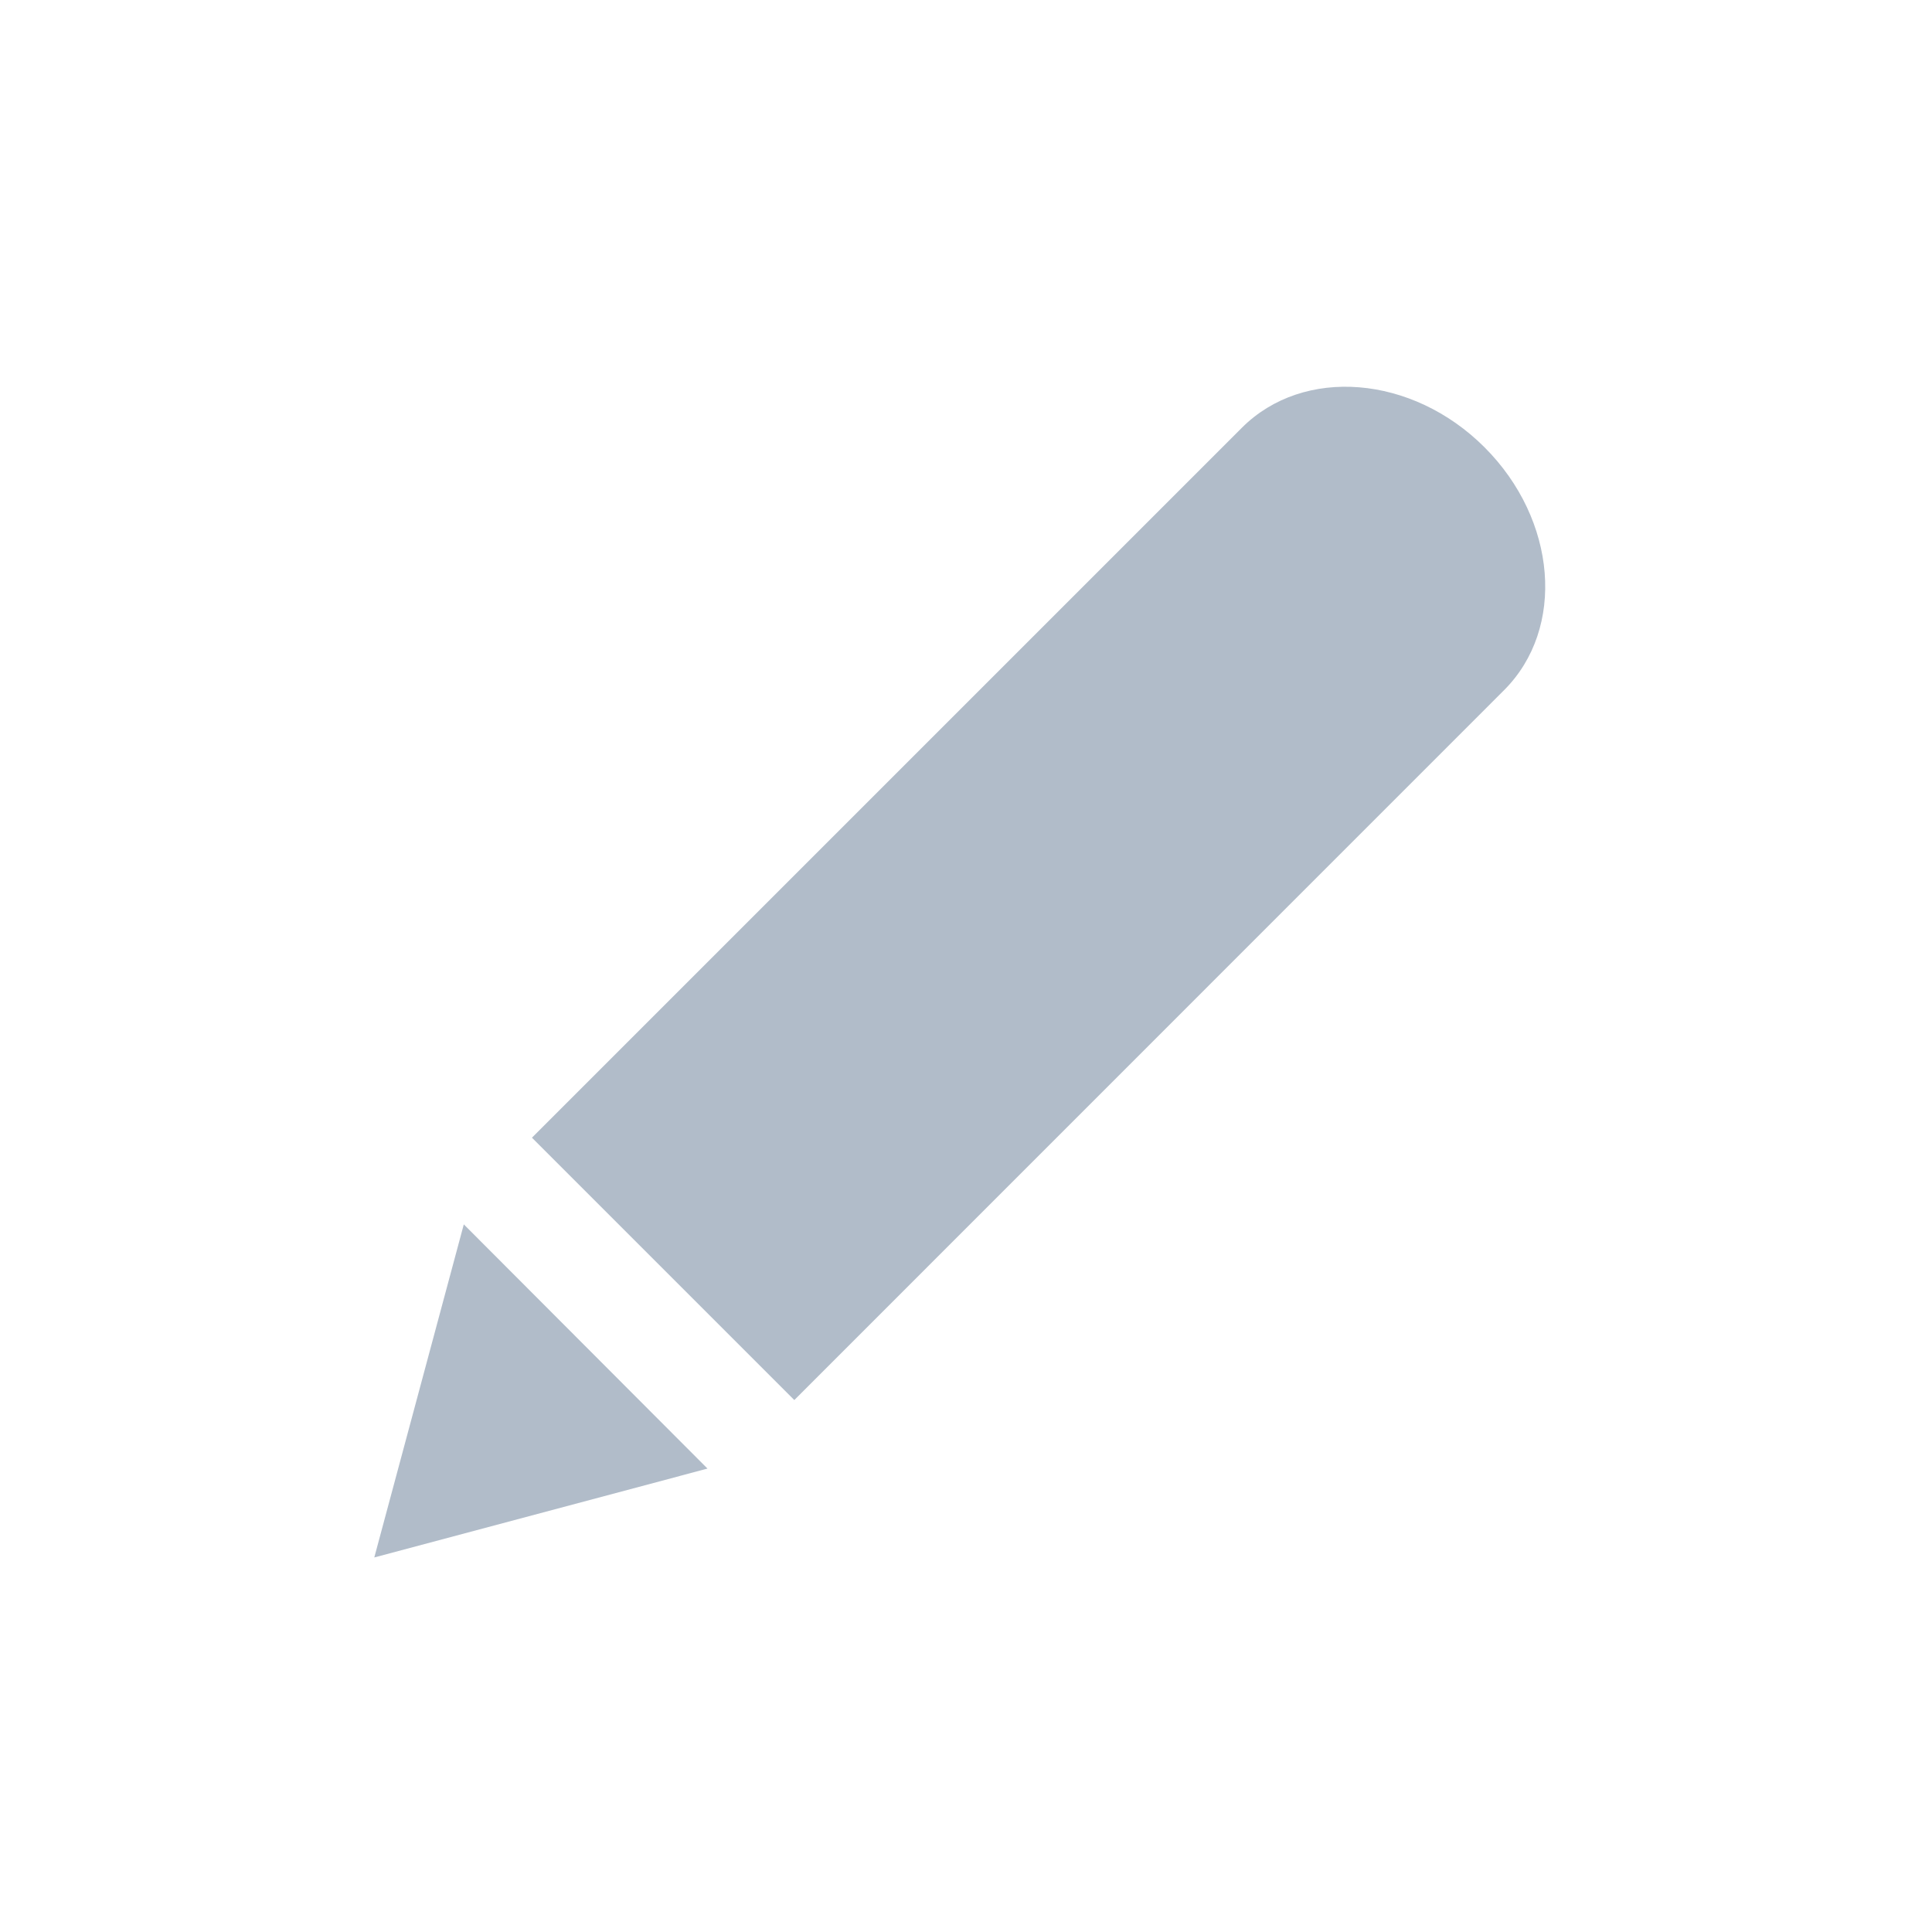
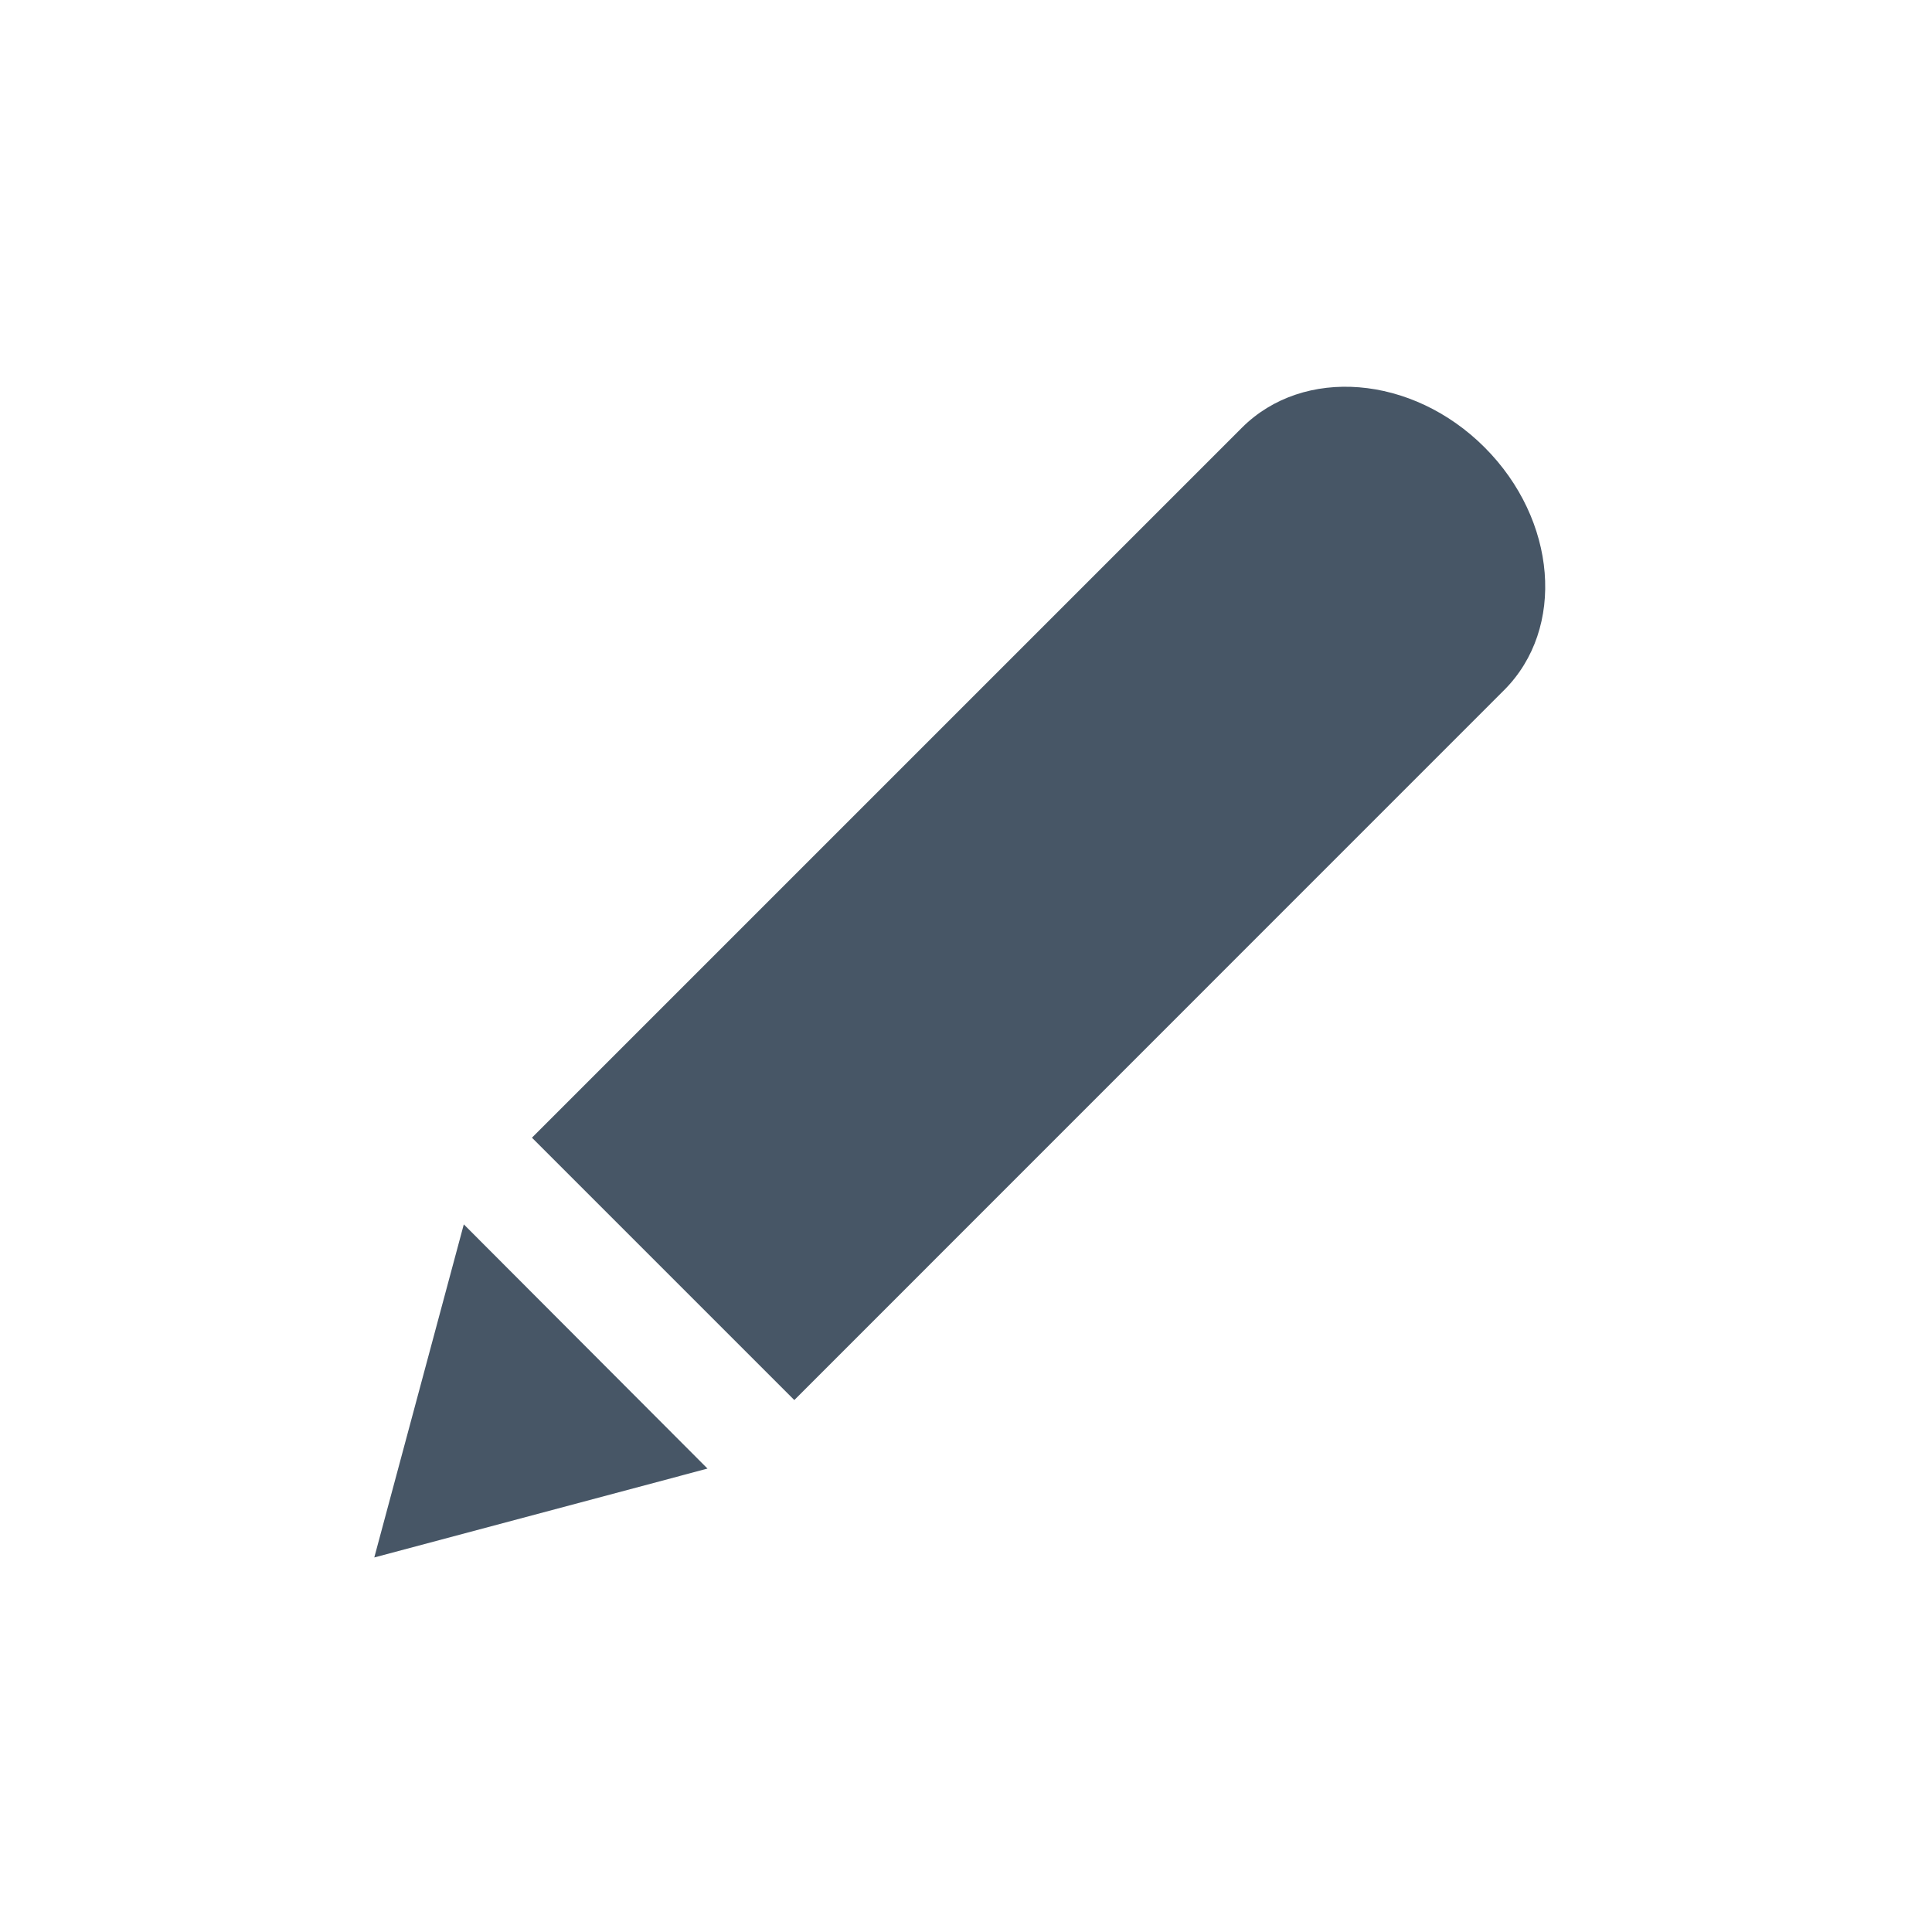
<svg xmlns="http://www.w3.org/2000/svg" width="15" height="15" viewBox="0 0 15 15" fill="none">
-   <path fill-rule="evenodd" clip-rule="evenodd" d="M11.526 3.473C12.089 4.036 12.157 4.879 11.678 5.358L6.167 10.87L4.13 8.833L9.642 3.321C10.12 2.843 10.964 2.911 11.526 3.473Z" fill="#B1BCC9" />
-   <path d="M2.906 12.092L3.601 9.506L5.493 11.402L2.906 12.092Z" fill="#B1BCC9" />
+   <path fill-rule="evenodd" clip-rule="evenodd" d="M11.526 3.473C12.089 4.036 12.157 4.879 11.678 5.358L6.167 10.87L4.13 8.833L9.642 3.321C10.12 2.843 10.964 2.911 11.526 3.473Z" fill="#475666" />
+   <path d="M2.906 12.092L3.601 9.506L5.493 11.402L2.906 12.092Z" fill="#475666" />
</svg>
